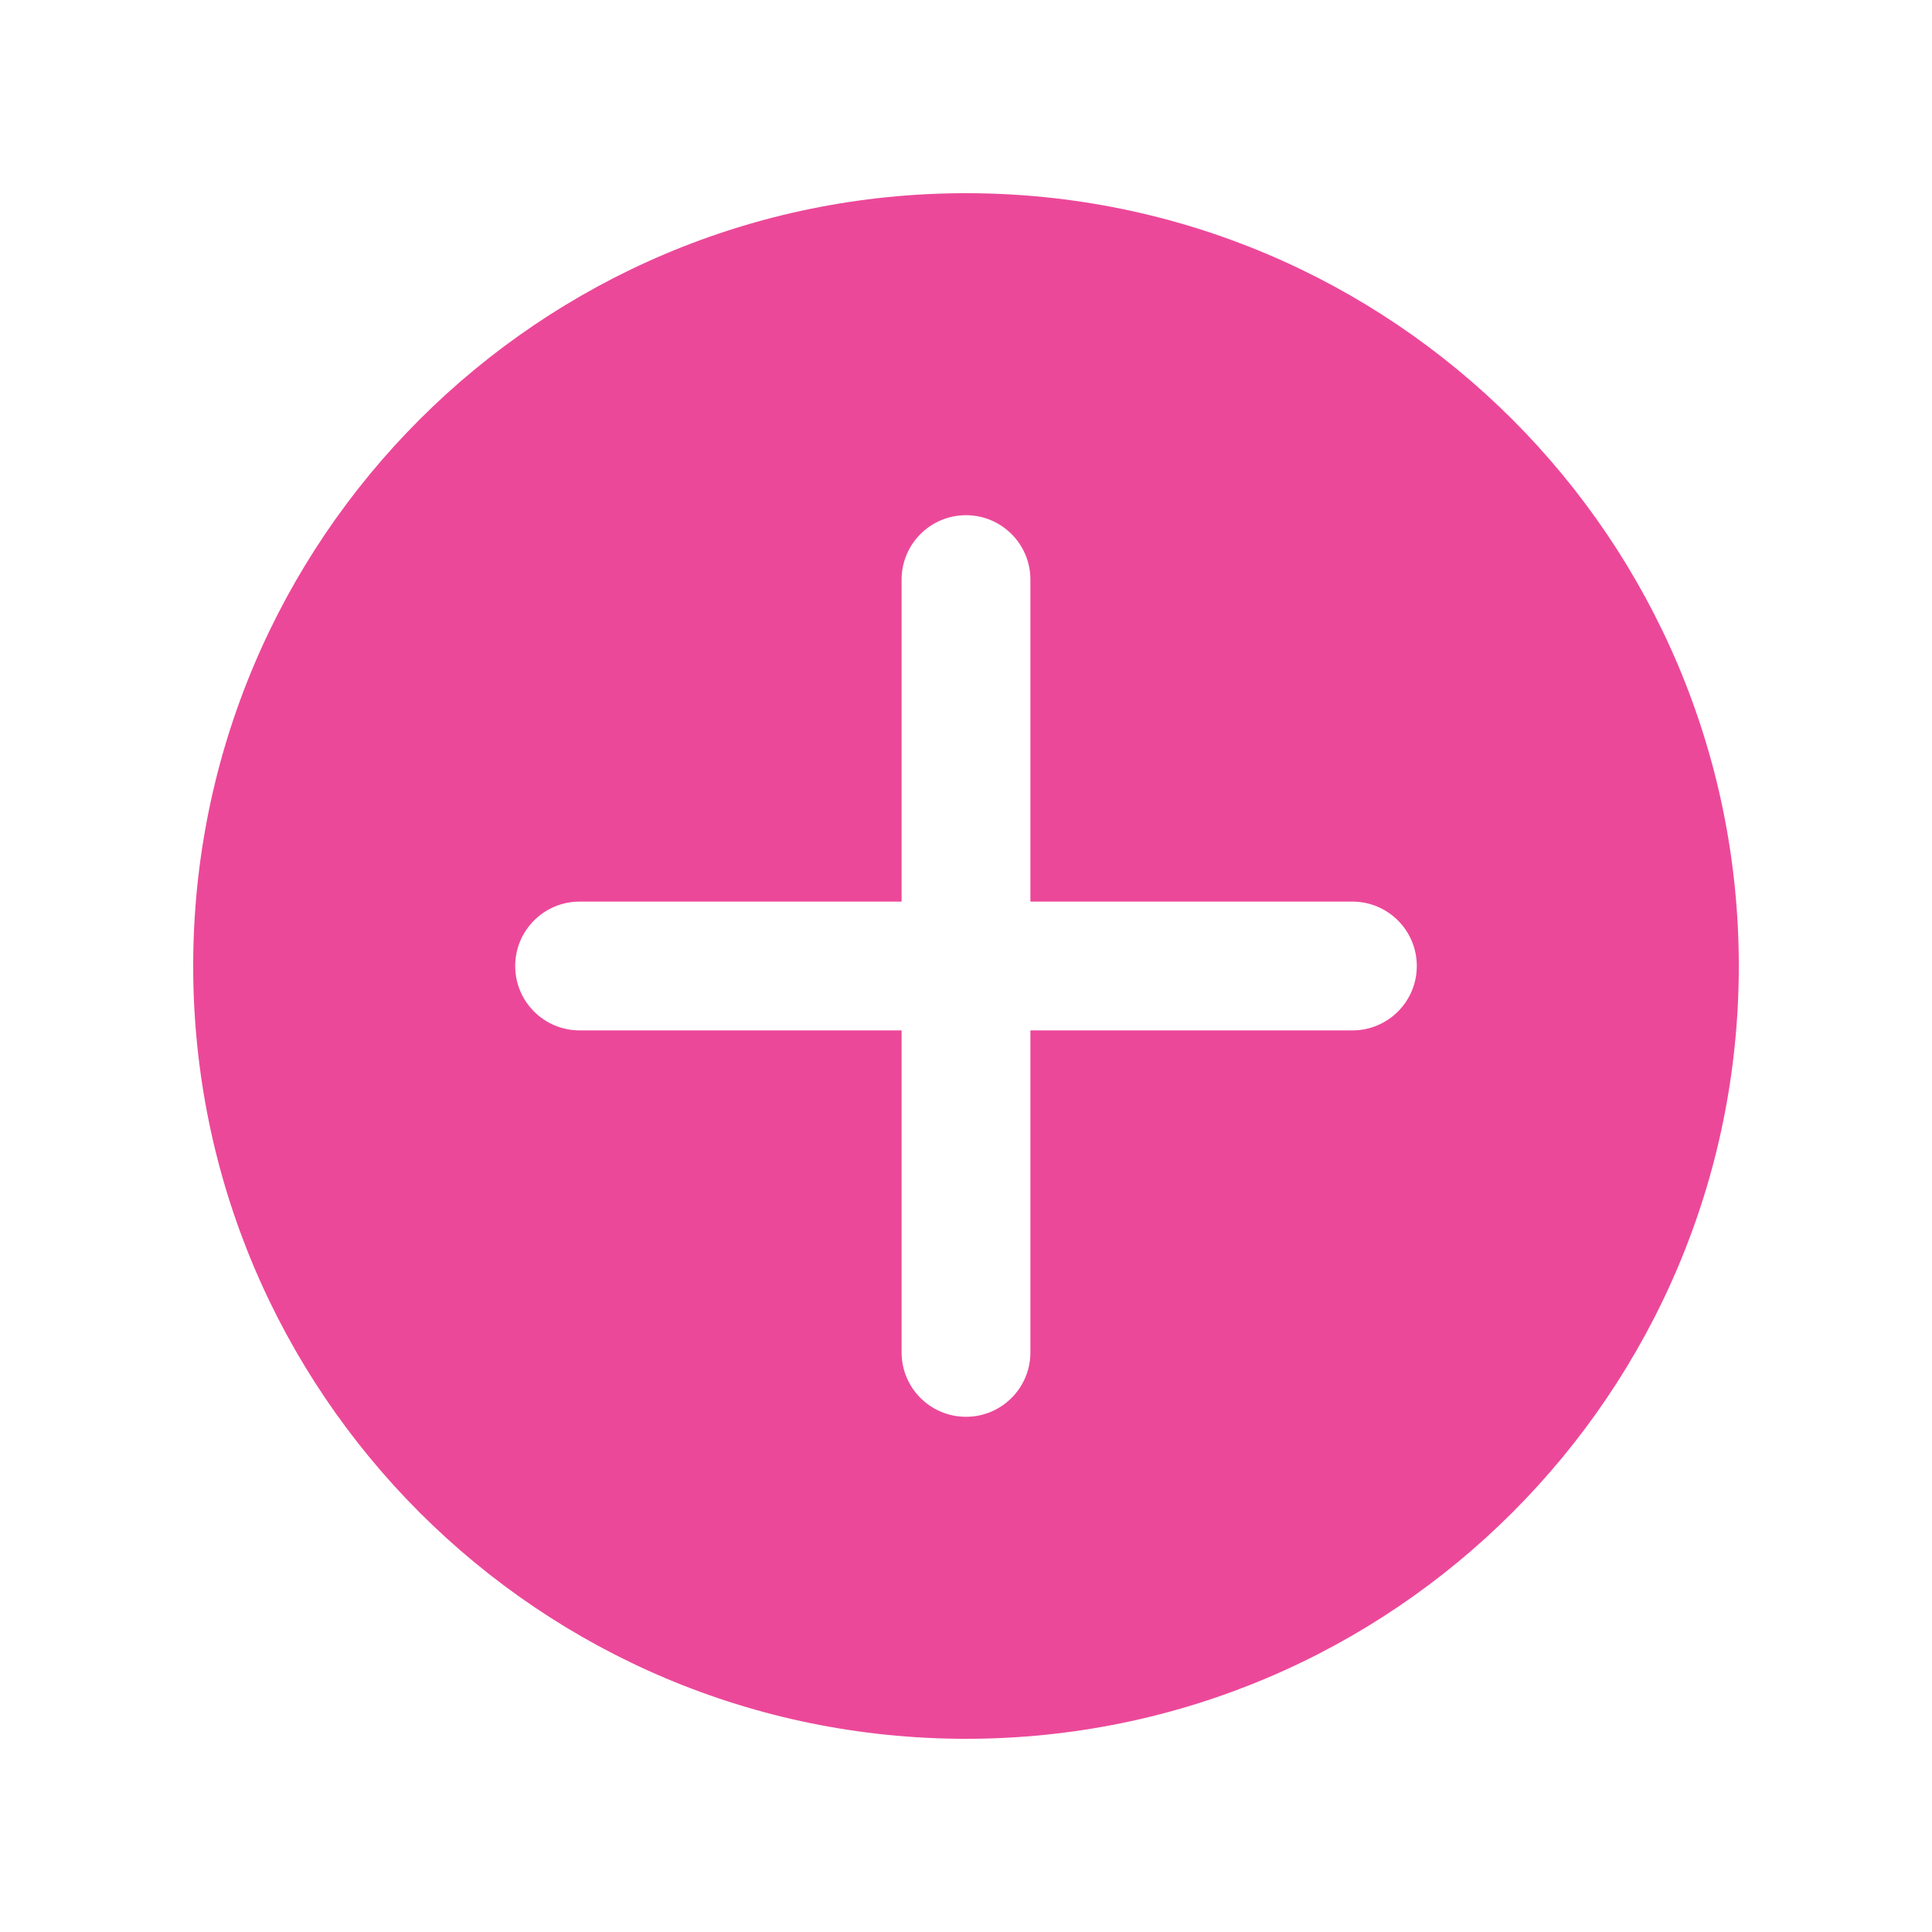
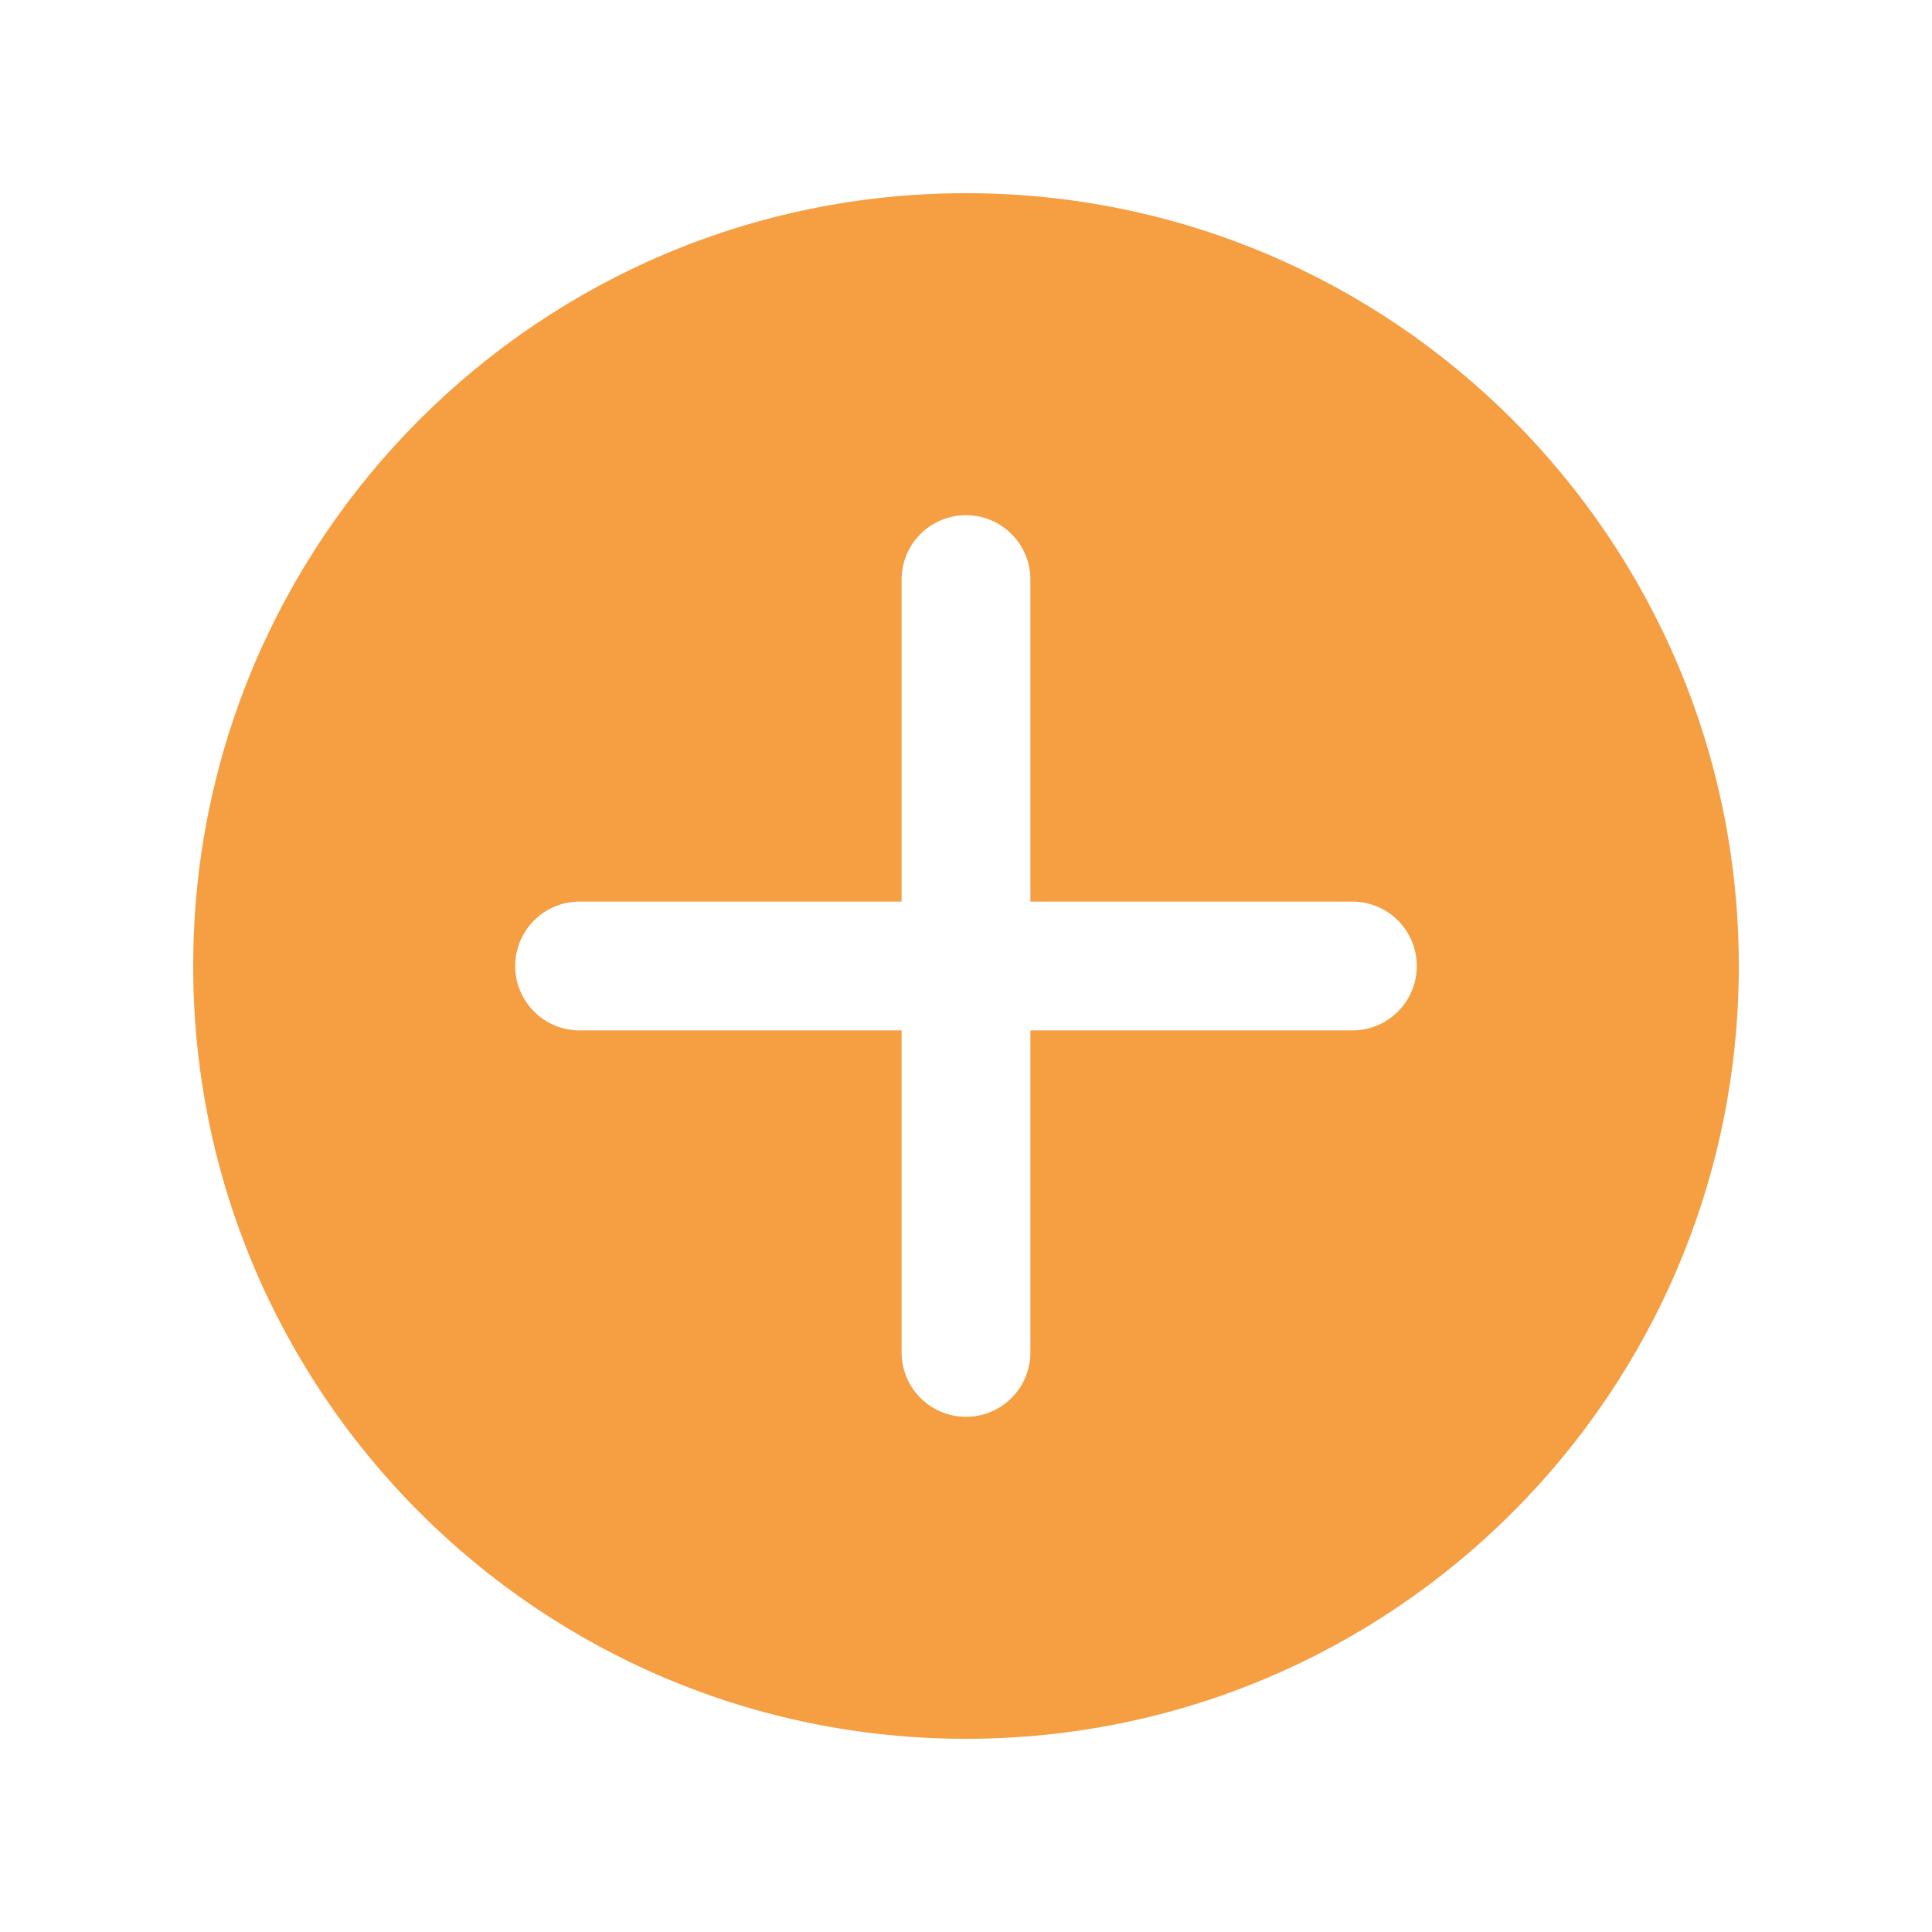
<svg xmlns="http://www.w3.org/2000/svg" viewBox="0 0 30 30" width="30px" height="30px">
-   <path d="M15,3C8.373,3,3,8.373,3,15c0,6.627,5.373,12,12,12s12-5.373,12-12C27,8.373,21.627,3,15,3z M21,16h-5v5 c0,0.553-0.448,1-1,1s-1-0.447-1-1v-5H9c-0.552,0-1-0.447-1-1s0.448-1,1-1h5V9c0-0.553,0.448-1,1-1s1,0.447,1,1v5h5 c0.552,0,1,0.447,1,1S21.552,16,21,16z" fill="#ec4899" />
+   <path d="M15,3C8.373,3,3,8.373,3,15c0,6.627,5.373,12,12,12s12-5.373,12-12C27,8.373,21.627,3,15,3z M21,16h-5v5 c0,0.553-0.448,1-1,1s-1-0.447-1-1v-5H9c-0.552,0-1-0.447-1-1s0.448-1,1-1h5V9c0-0.553,0.448-1,1-1s1,0.447,1,1v5h5 c0.552,0,1,0.447,1,1S21.552,16,21,16z" fill="#f59e42" />
</svg>
